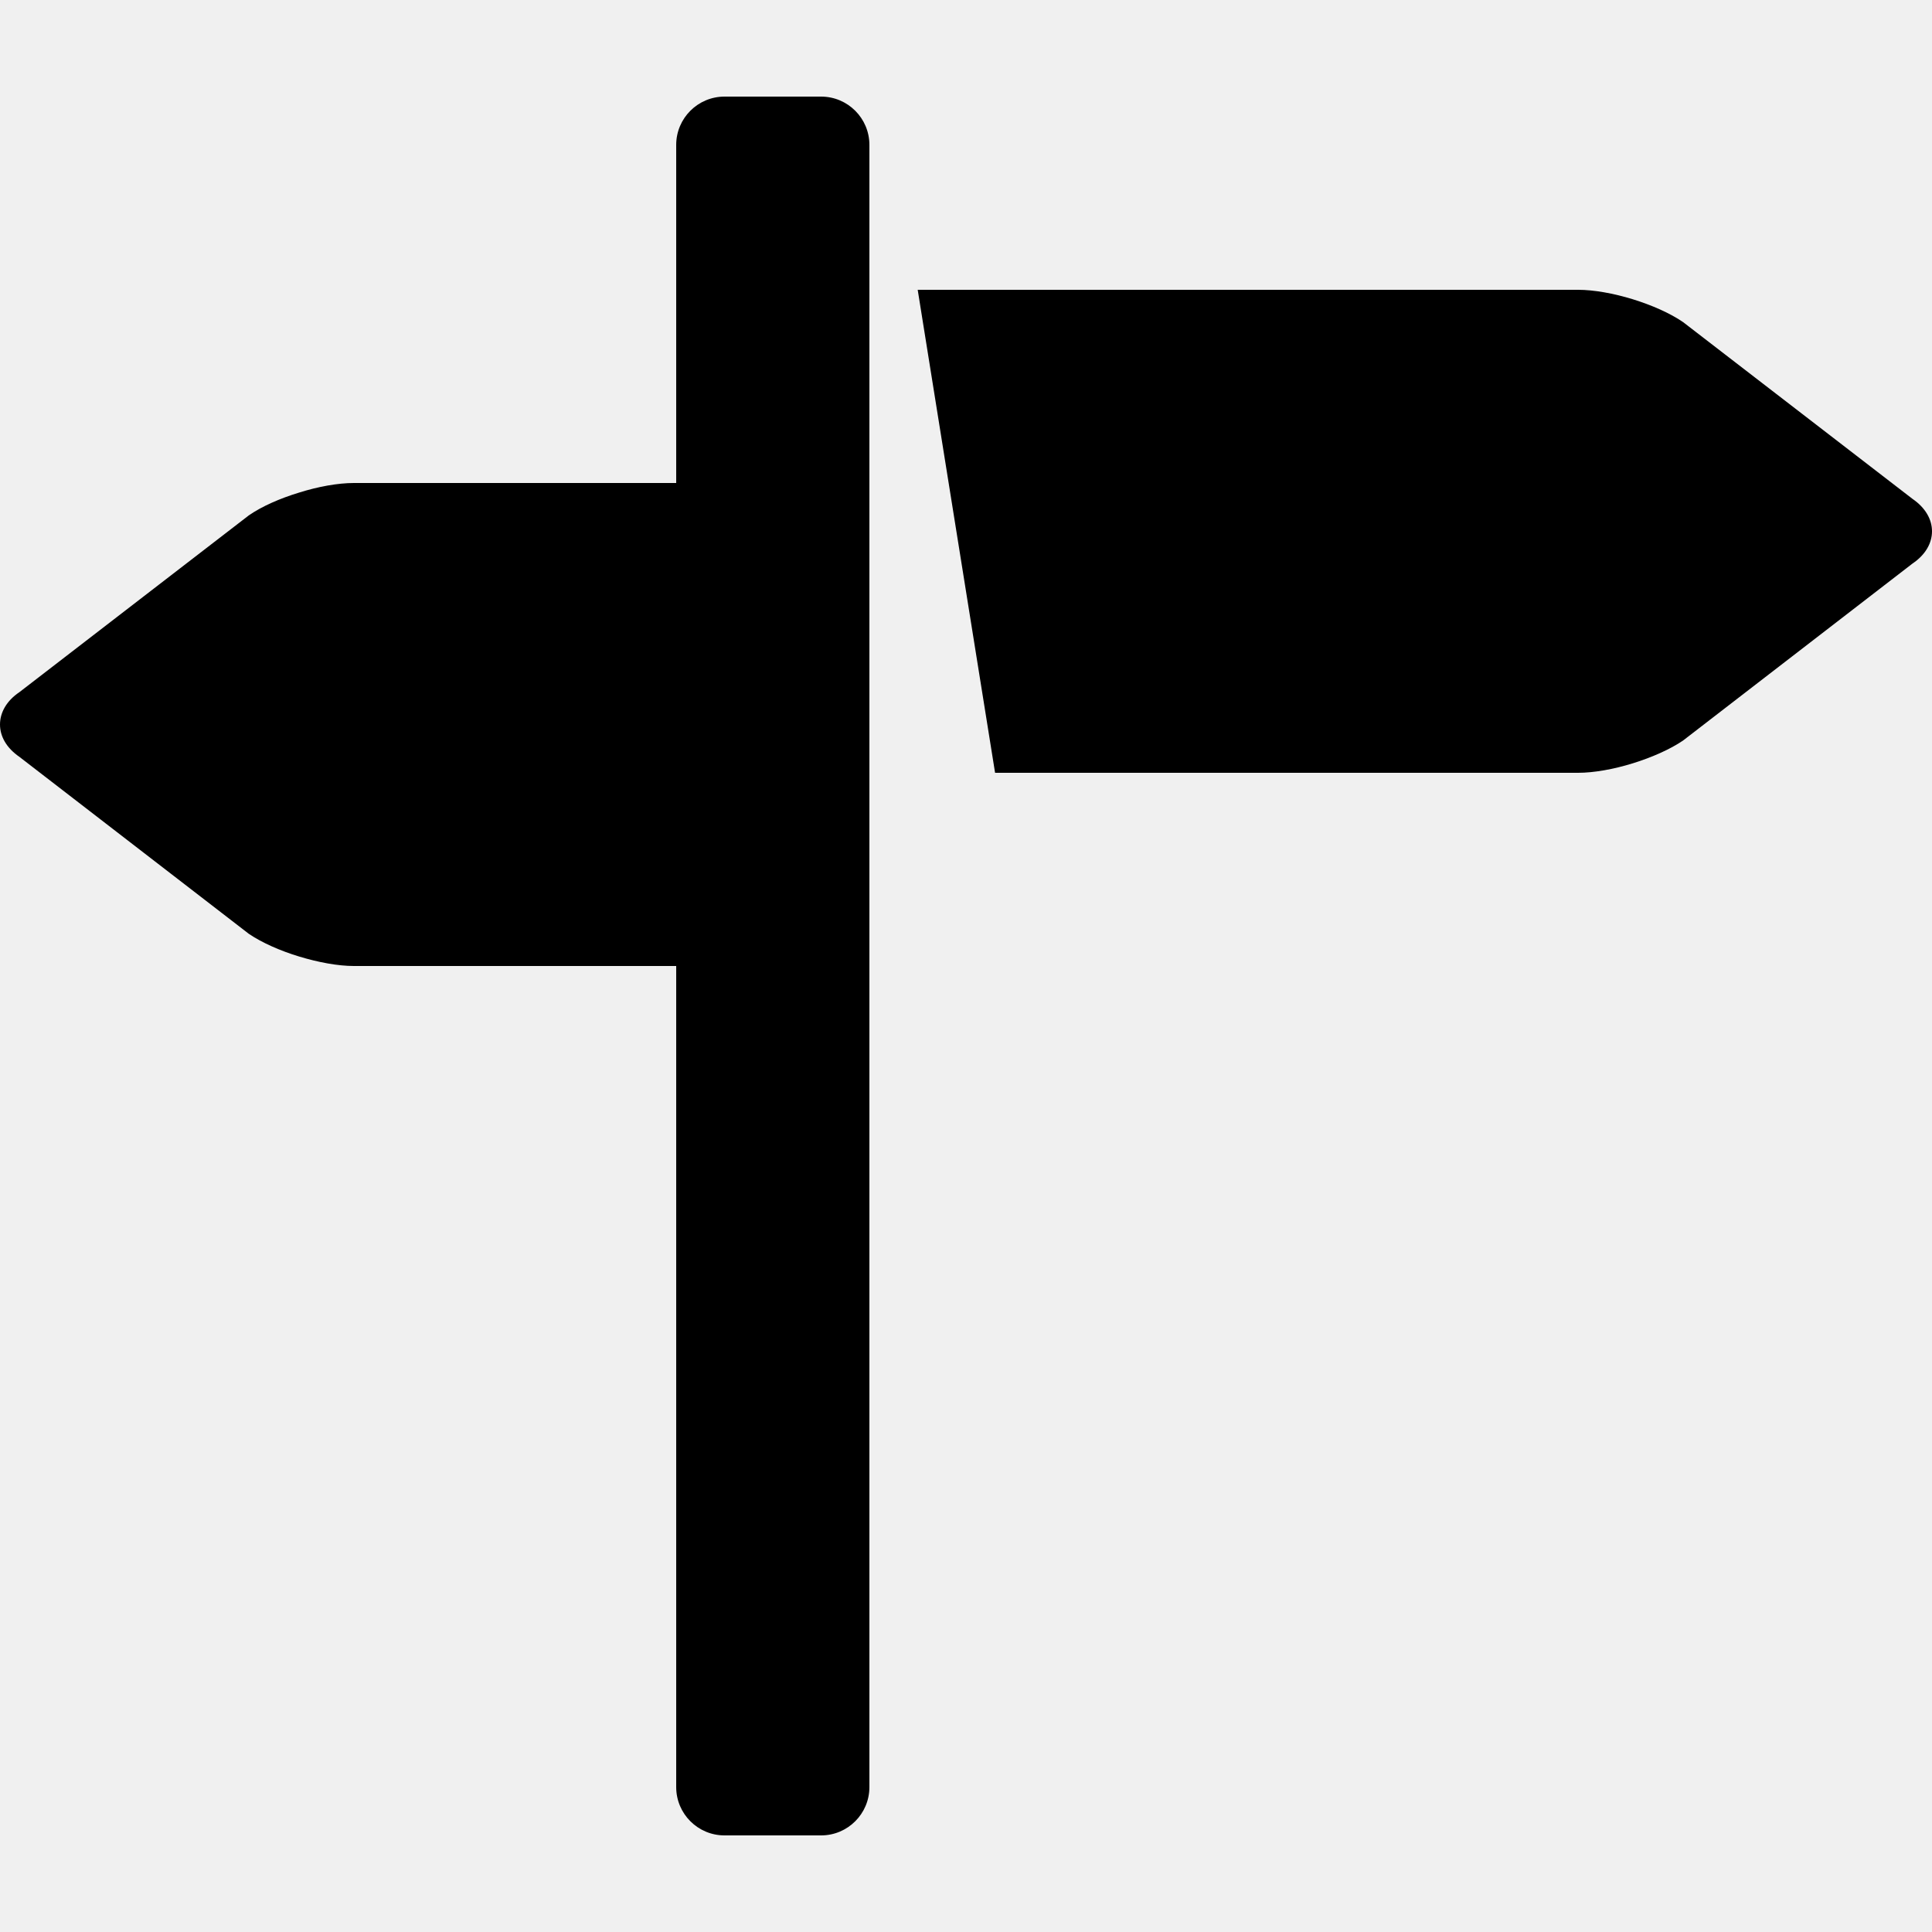
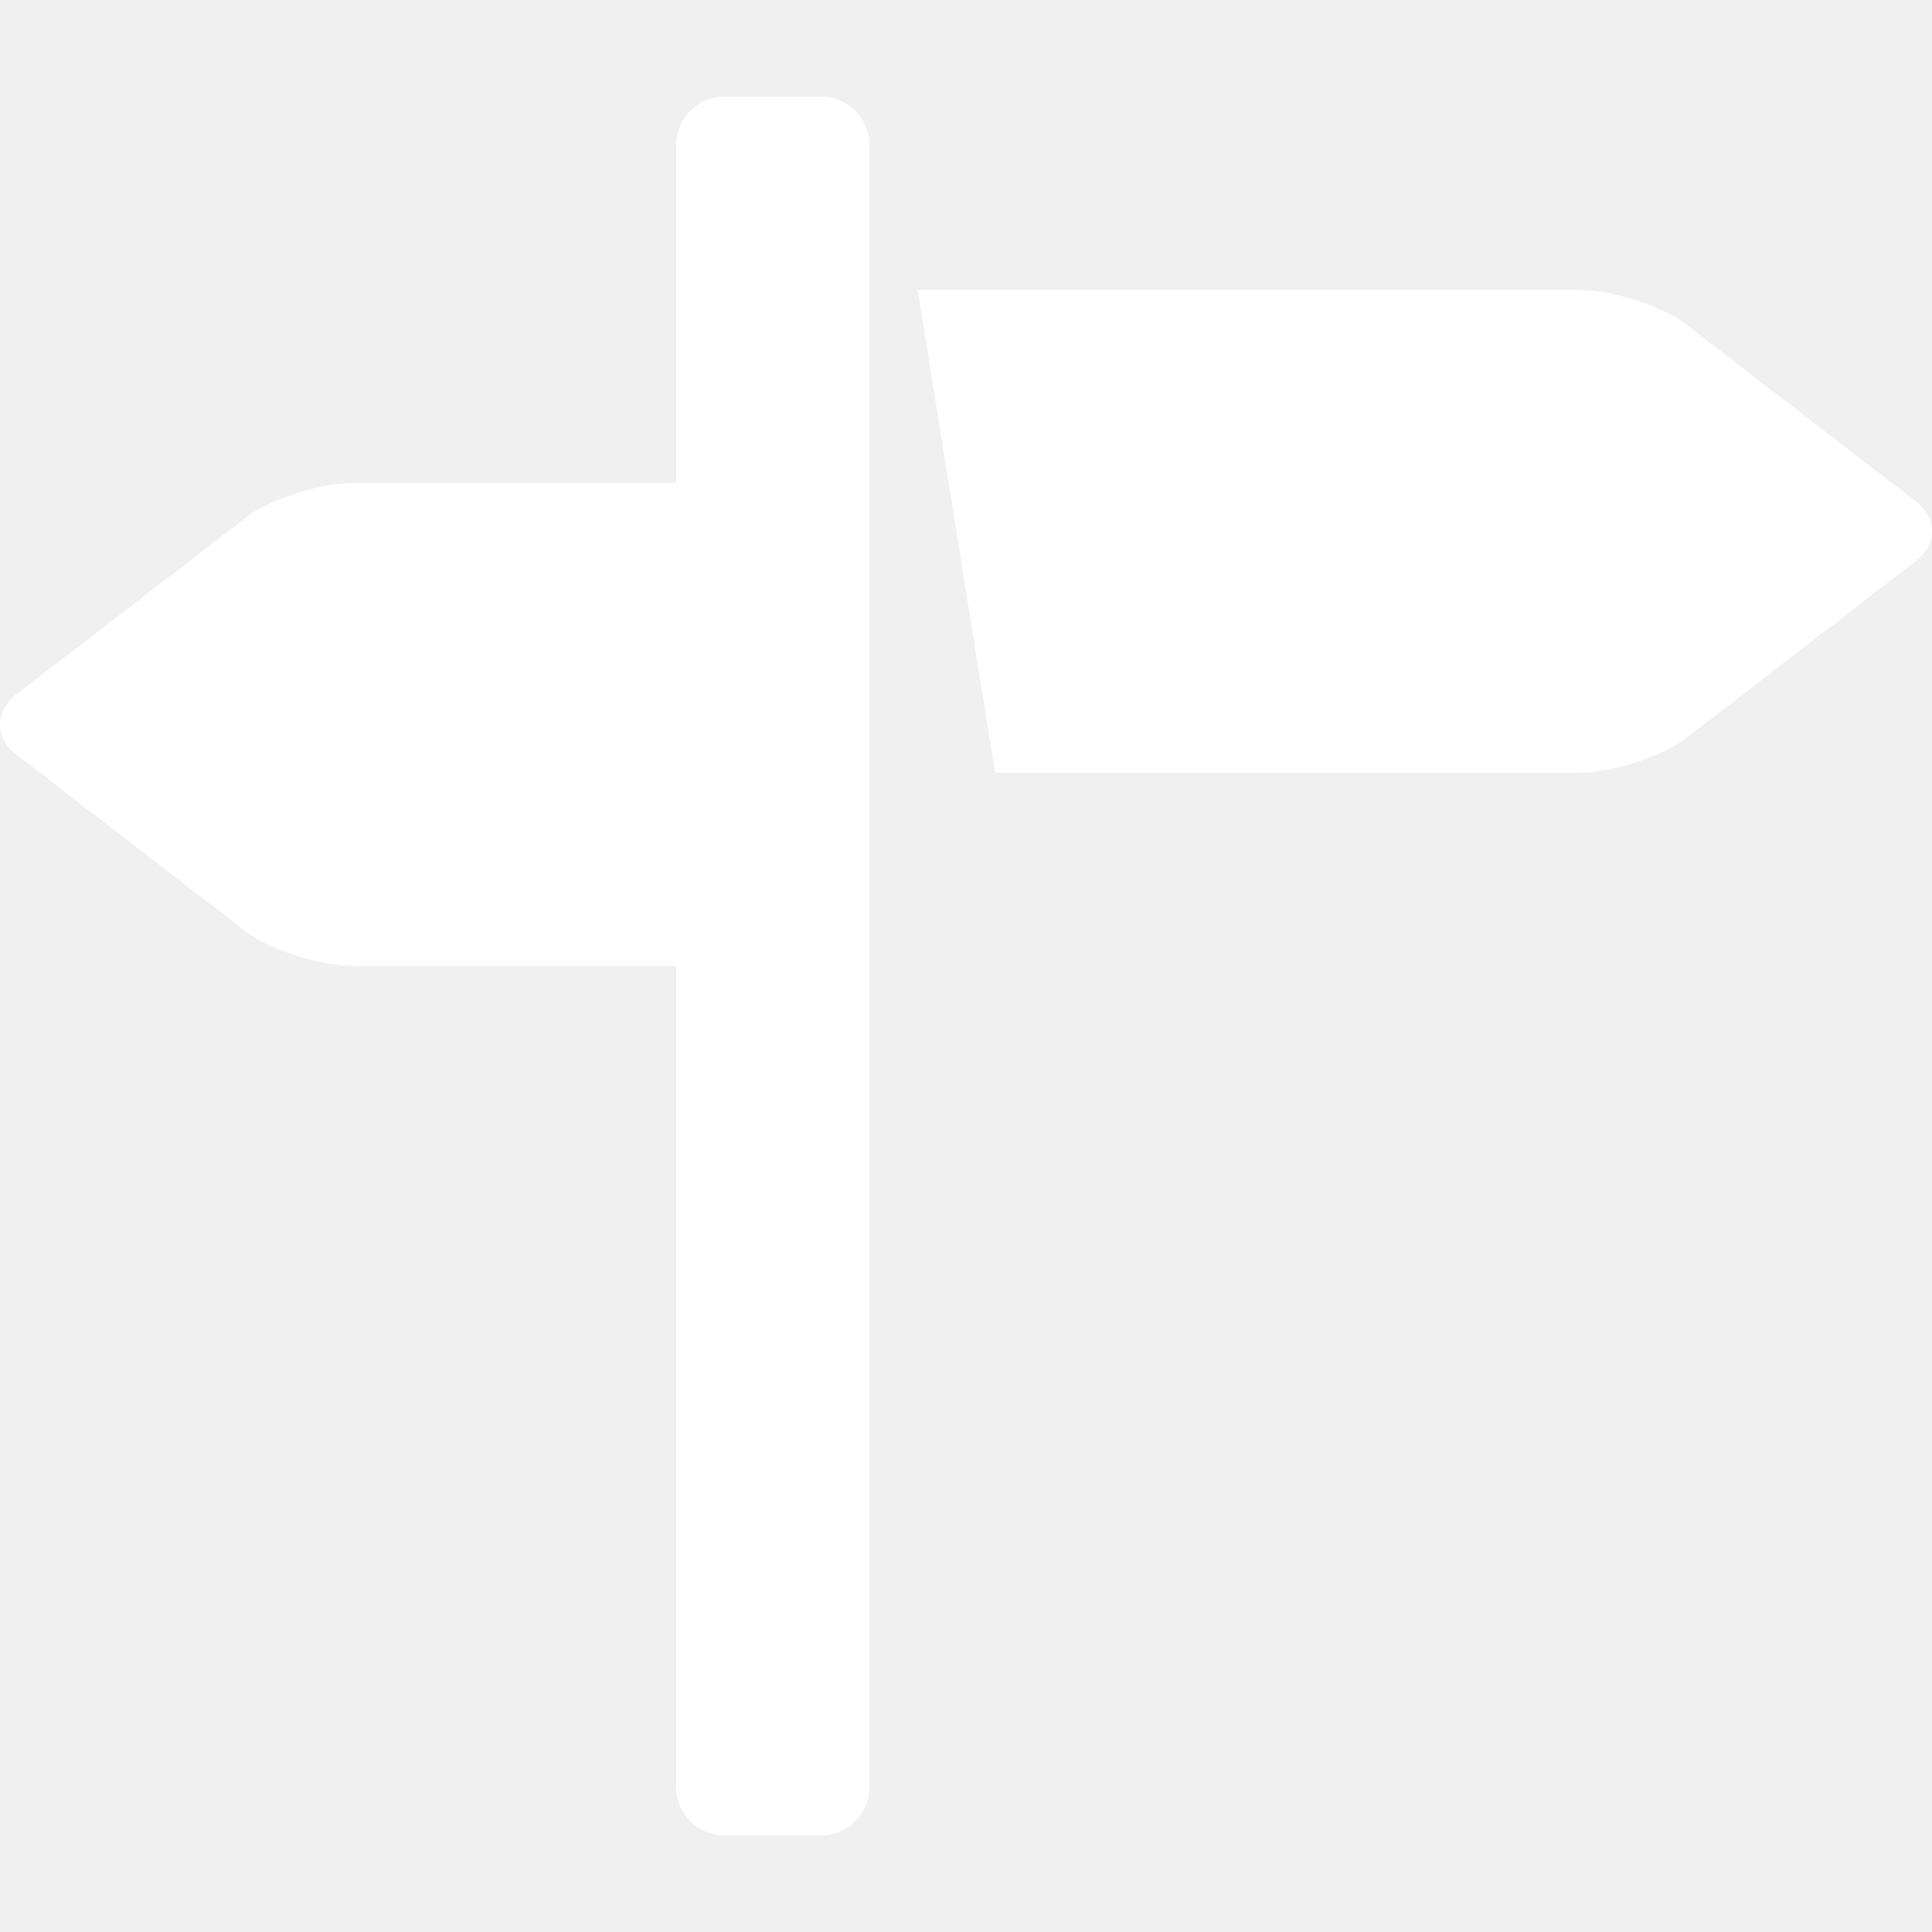
- <svg xmlns="http://www.w3.org/2000/svg" version="1.1" width="20" height="20" viewBox="0 0 20 20">
+ <svg xmlns="http://www.w3.org/2000/svg" version="1.1" width="20" height="20" viewBox="0 0 20 20" style="fill: white;">
  <path d="M19.799 5.165l-2.375-1.83c-0.135-0.093-0.324-0.176-0.521-0.237-0.198-0.061-0.403-0.098-0.567-0.098h-6.836l0.801 5h6.035c0.164 0 0.369-0.037 0.566-0.098s0.387-0.145 0.521-0.236l2.375-1.832c0.135-0.091 0.202-0.212 0.202-0.334s-0.067-0.243-0.201-0.335zM8.5 1h-1c-0.276 0-0.5 0.224-0.5 0.5v3.5h-3.336c-0.166 0-0.37 0.037-0.567 0.099-0.198 0.060-0.387 0.143-0.521 0.236l-2.375 1.83c-0.135 0.091-0.201 0.213-0.201 0.335s0.066 0.242 0.201 0.335l2.375 1.832c0.134 0.091 0.323 0.175 0.521 0.235s0.401 0.098 0.567 0.098h3.336v8.5c0 0.276 0.224 0.5 0.5 0.5h1c0.276 0 0.5-0.224 0.5-0.5v-17c0-0.276-0.224-0.5-0.5-0.5z" />
</svg>
